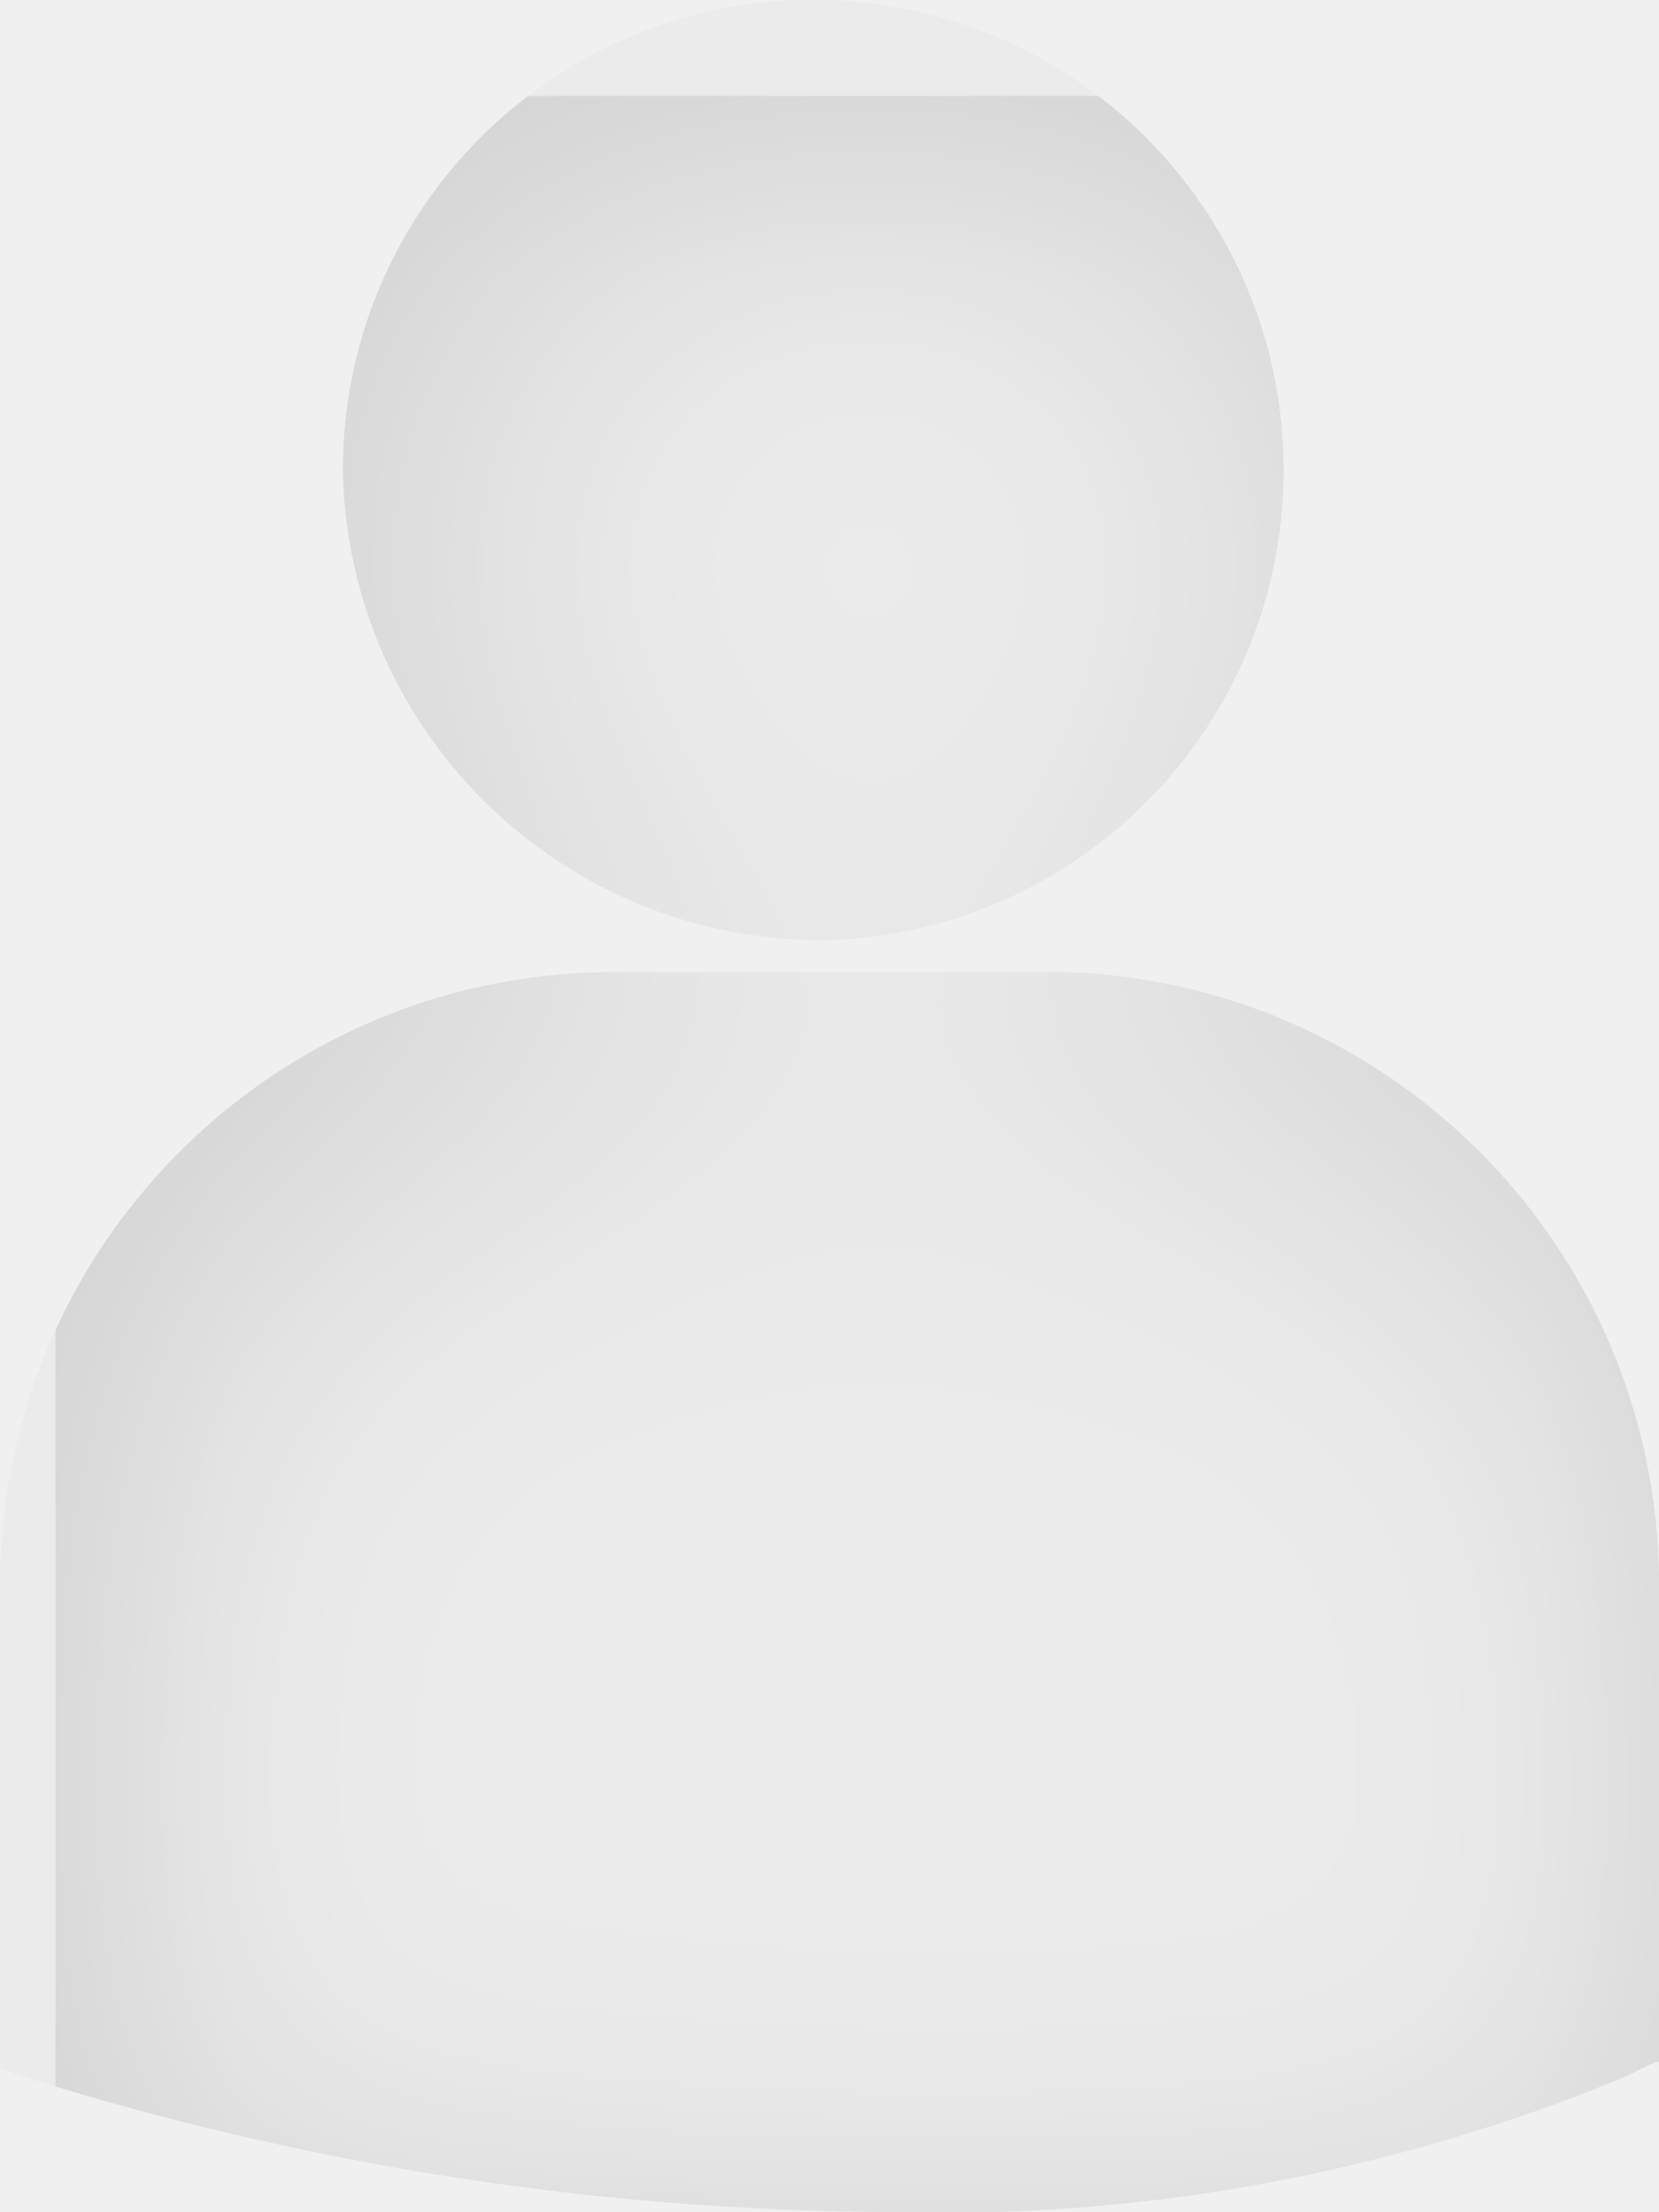
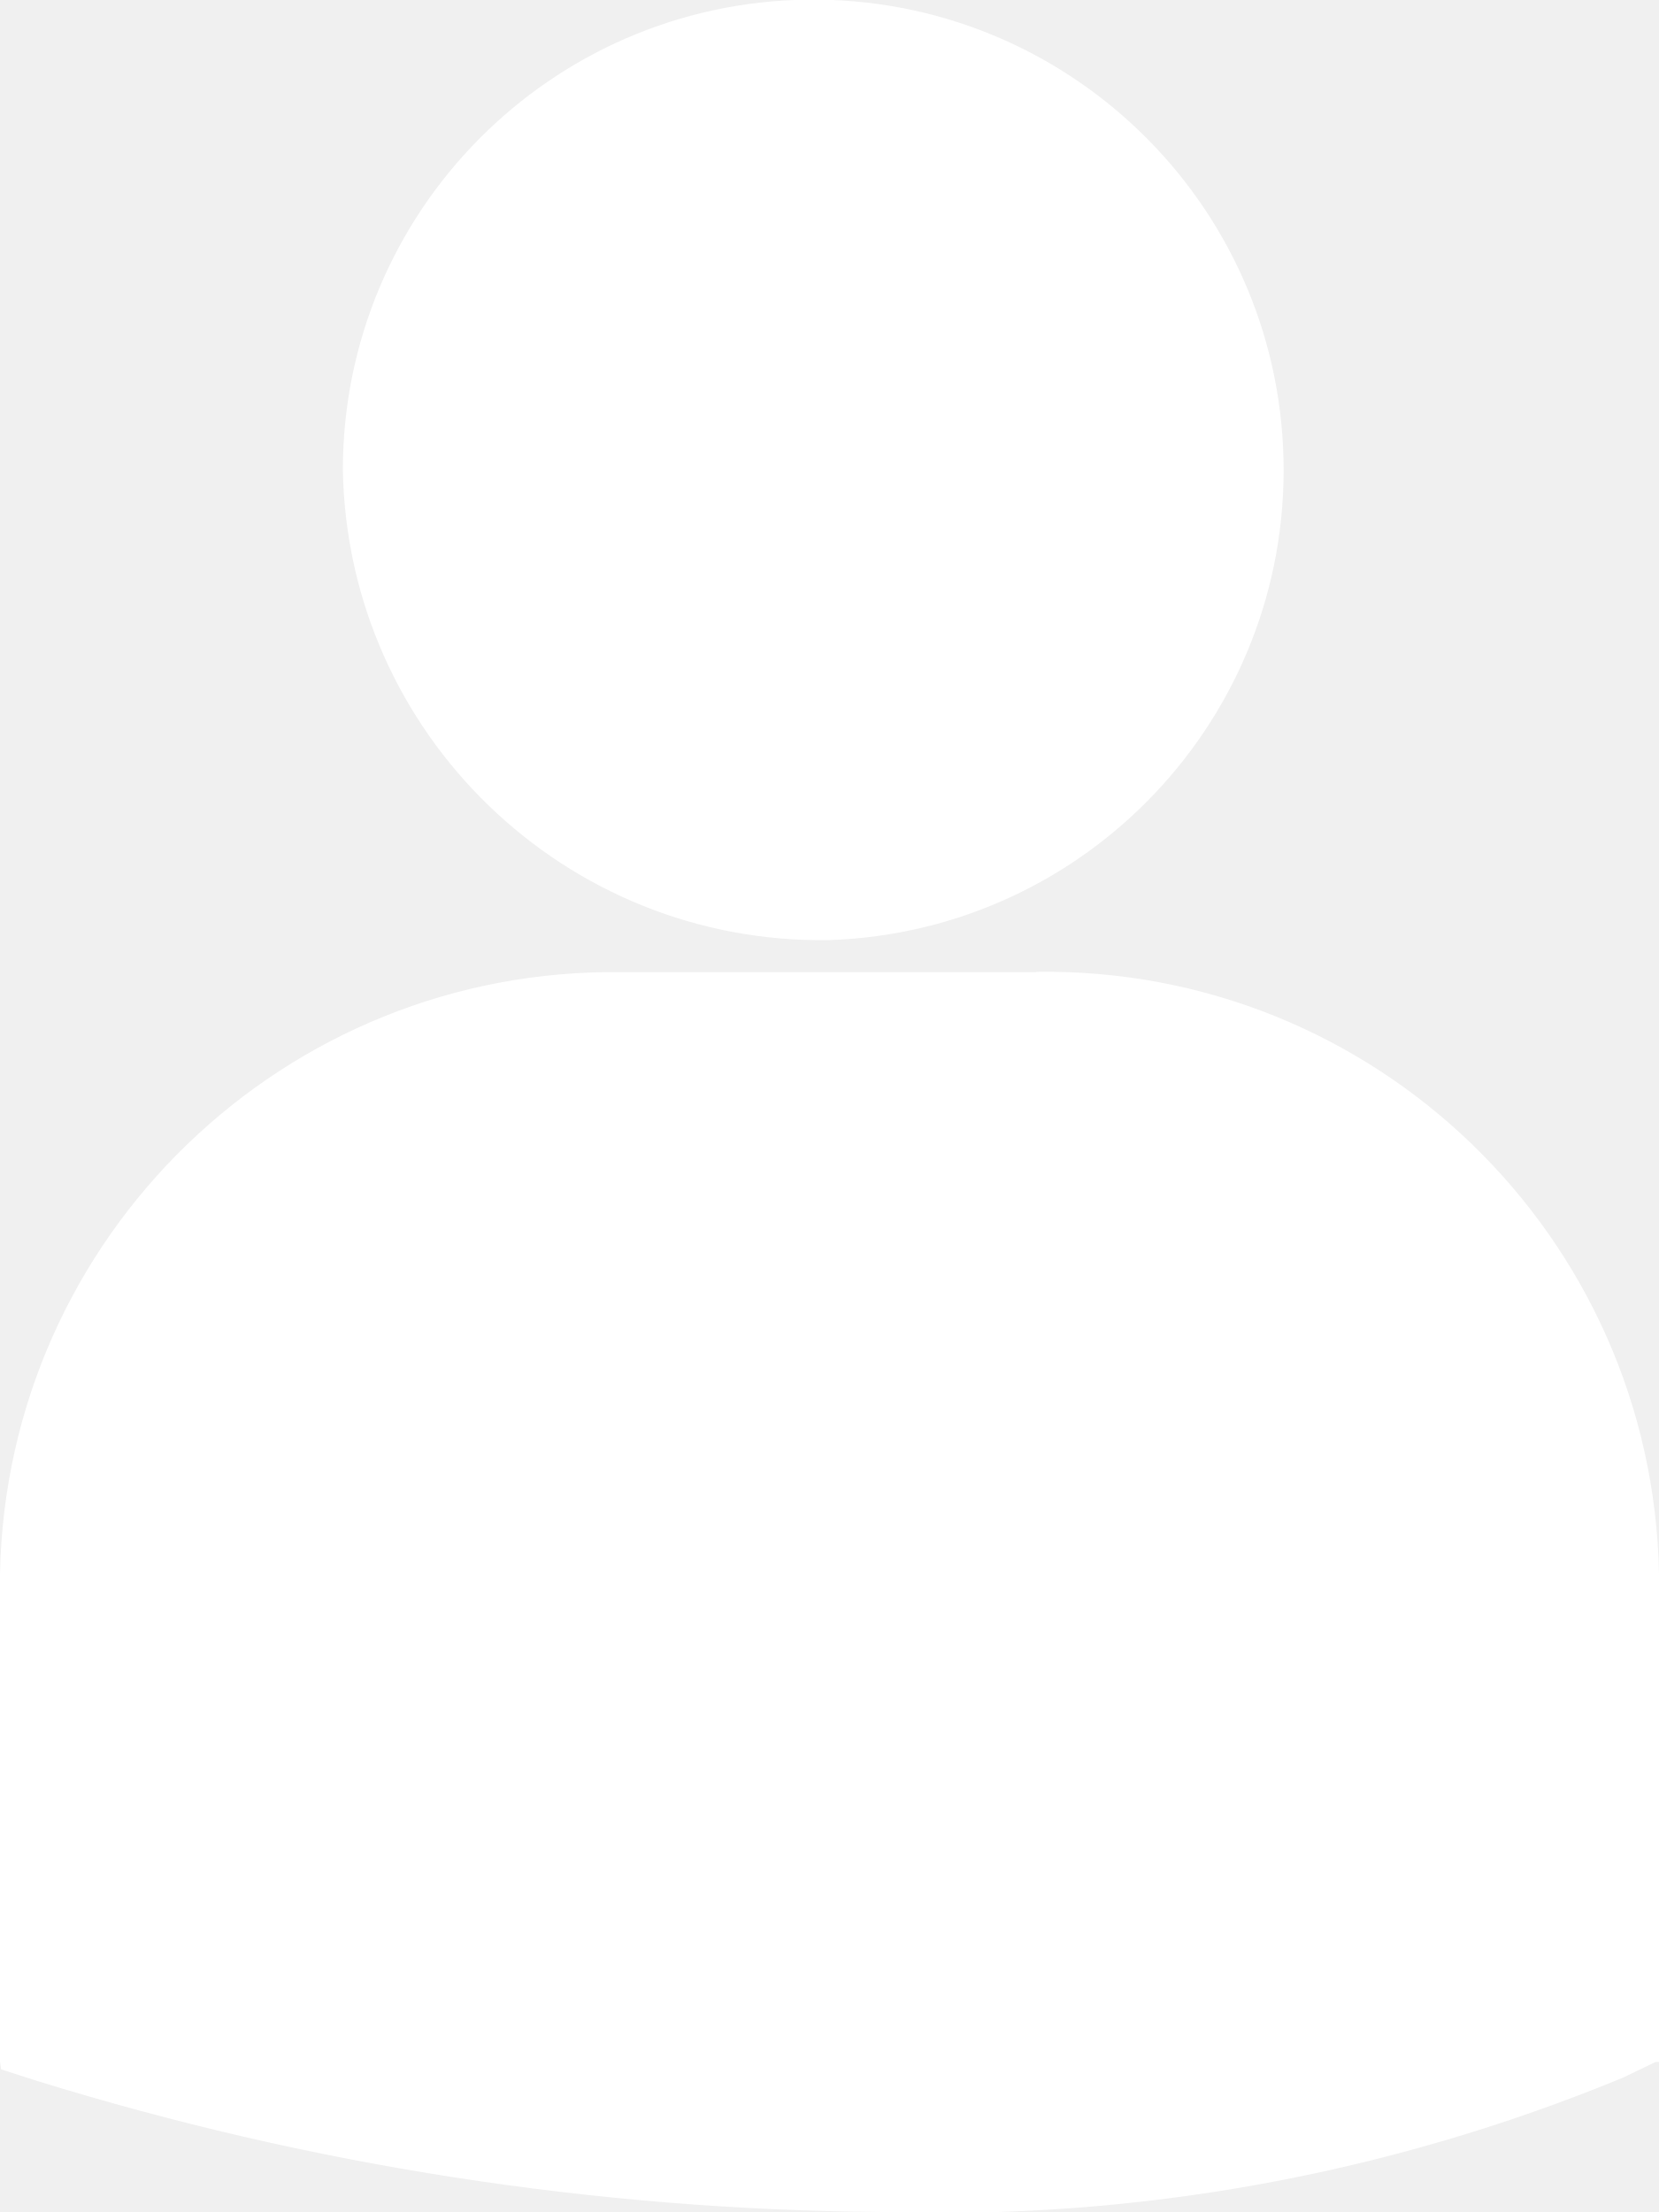
- <svg xmlns="http://www.w3.org/2000/svg" width="15" height="20" viewBox="0 0 15 20">
-   <defs>
-     <style>
-       .cls-1 {
-         fill: #ebebeb;
-         fill-rule: evenodd;
-         filter: url(#filter);
-       }
-     </style>
-     <filter id="filter" x="1514" y="18" width="15" height="20" filterUnits="userSpaceOnUse">
-       <feGaussianBlur result="blur" stdDeviation="1.732" in="SourceAlpha" />
-       <feFlood result="flood" flood-opacity="0.23" />
-       <feComposite result="composite" operator="out" in2="blur" />
-       <feOffset result="offset" dx="0.5" dy="0.866" />
-       <feComposite result="composite-2" operator="in" in2="SourceAlpha" />
-       <feBlend result="blend" mode="multiply" in2="SourceGraphic" />
-     </filter>
-   </defs>
-   <path id="icon_user" data-name="icon user" class="cls-1" d="M1521.5,26.5a4.253,4.253,0,1,0-4.4-4.251A4.328,4.328,0,0,0,1521.5,26.5Zm1.87,0.29h-3.74A5.548,5.548,0,0,0,1514,32.23v4.411l0.01,0.069,0.31,0.1A26.5,26.5,0,0,0,1521.98,38a16.162,16.162,0,0,0,6.69-1.213l0.3-.144H1529V32.23A5.548,5.548,0,0,0,1523.37,26.787Z" transform="translate(-1514 -18)" />
+ <svg xmlns="http://www.w3.org/2000/svg" fill="#ffffff" width="15" height="20" viewBox="0 0 15 20">
+   <path d="M1521.5,26.5a4.253,4.253,0,1,0-4.4-4.251A4.328,4.328,0,0,0,1521.5,26.5Zm1.87,0.29h-3.74A5.548,5.548,0,0,0,1514,32.23v4.411l0.01,0.069,0.31,0.1A26.5,26.5,0,0,0,1521.98,38a16.162,16.162,0,0,0,6.69-1.213l0.3-.144H1529V32.23A5.548,5.548,0,0,0,1523.37,26.787Z" transform="translate(-1514 -18)" />
</svg>
